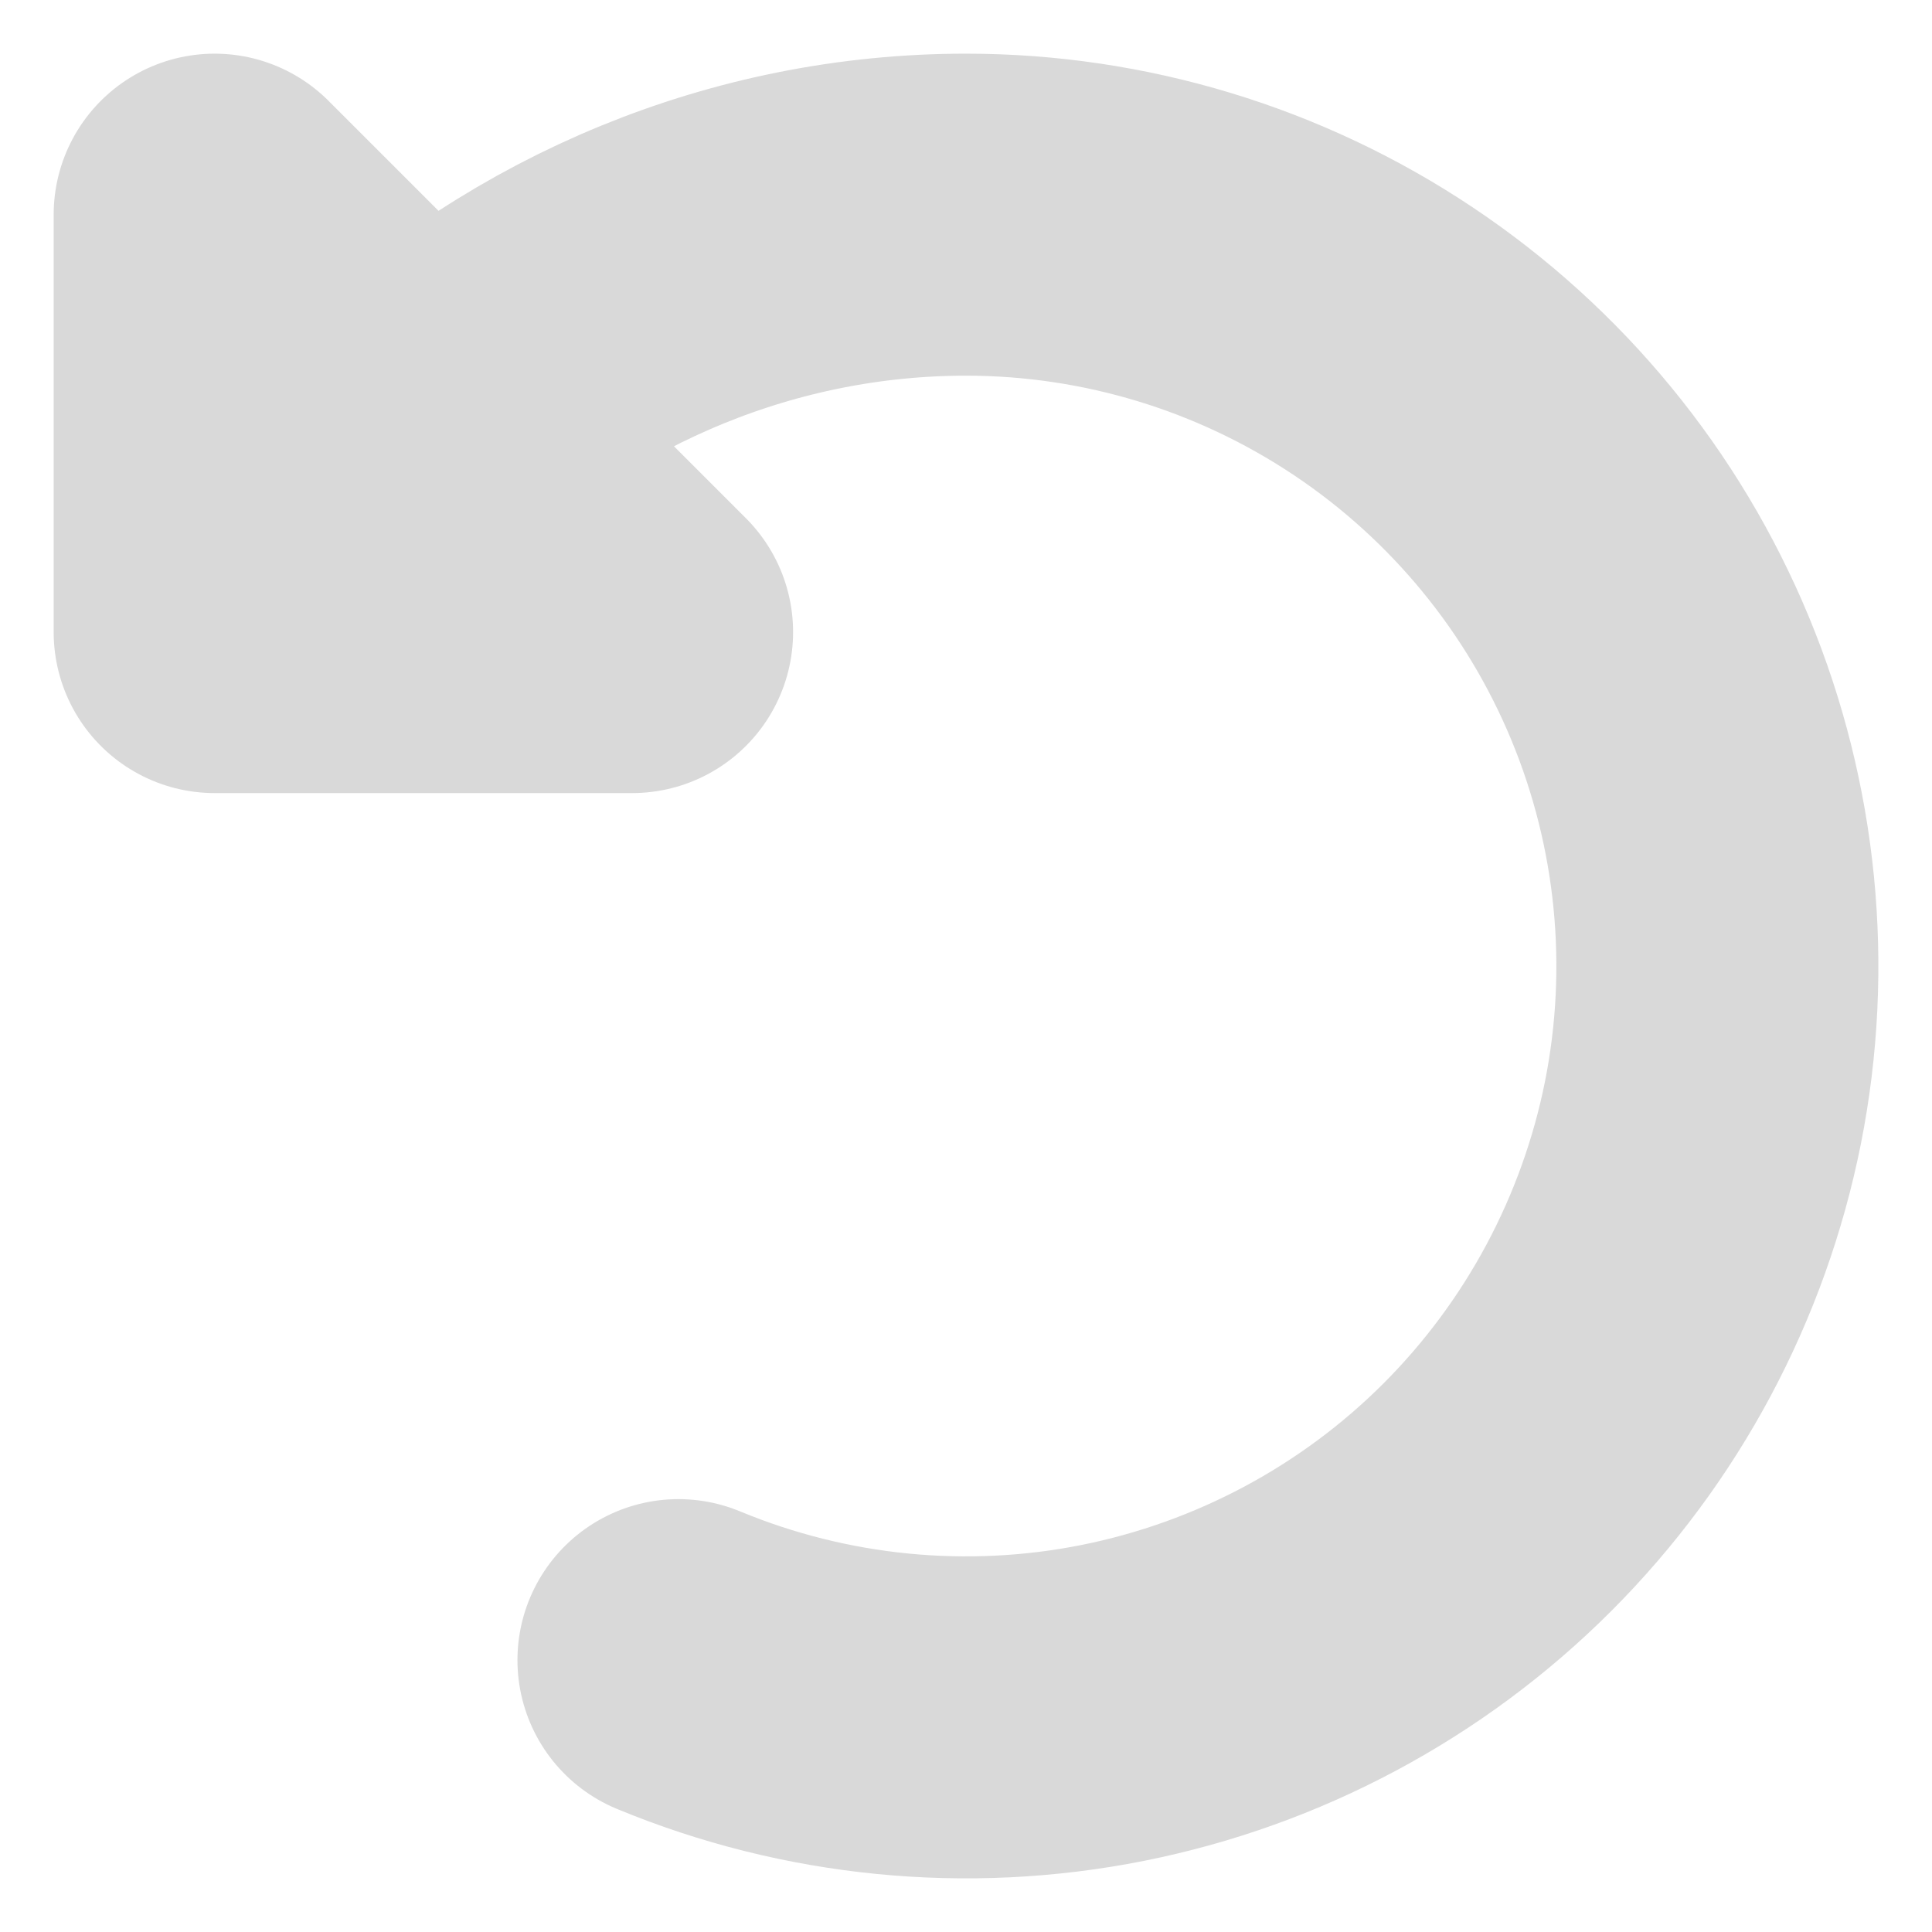
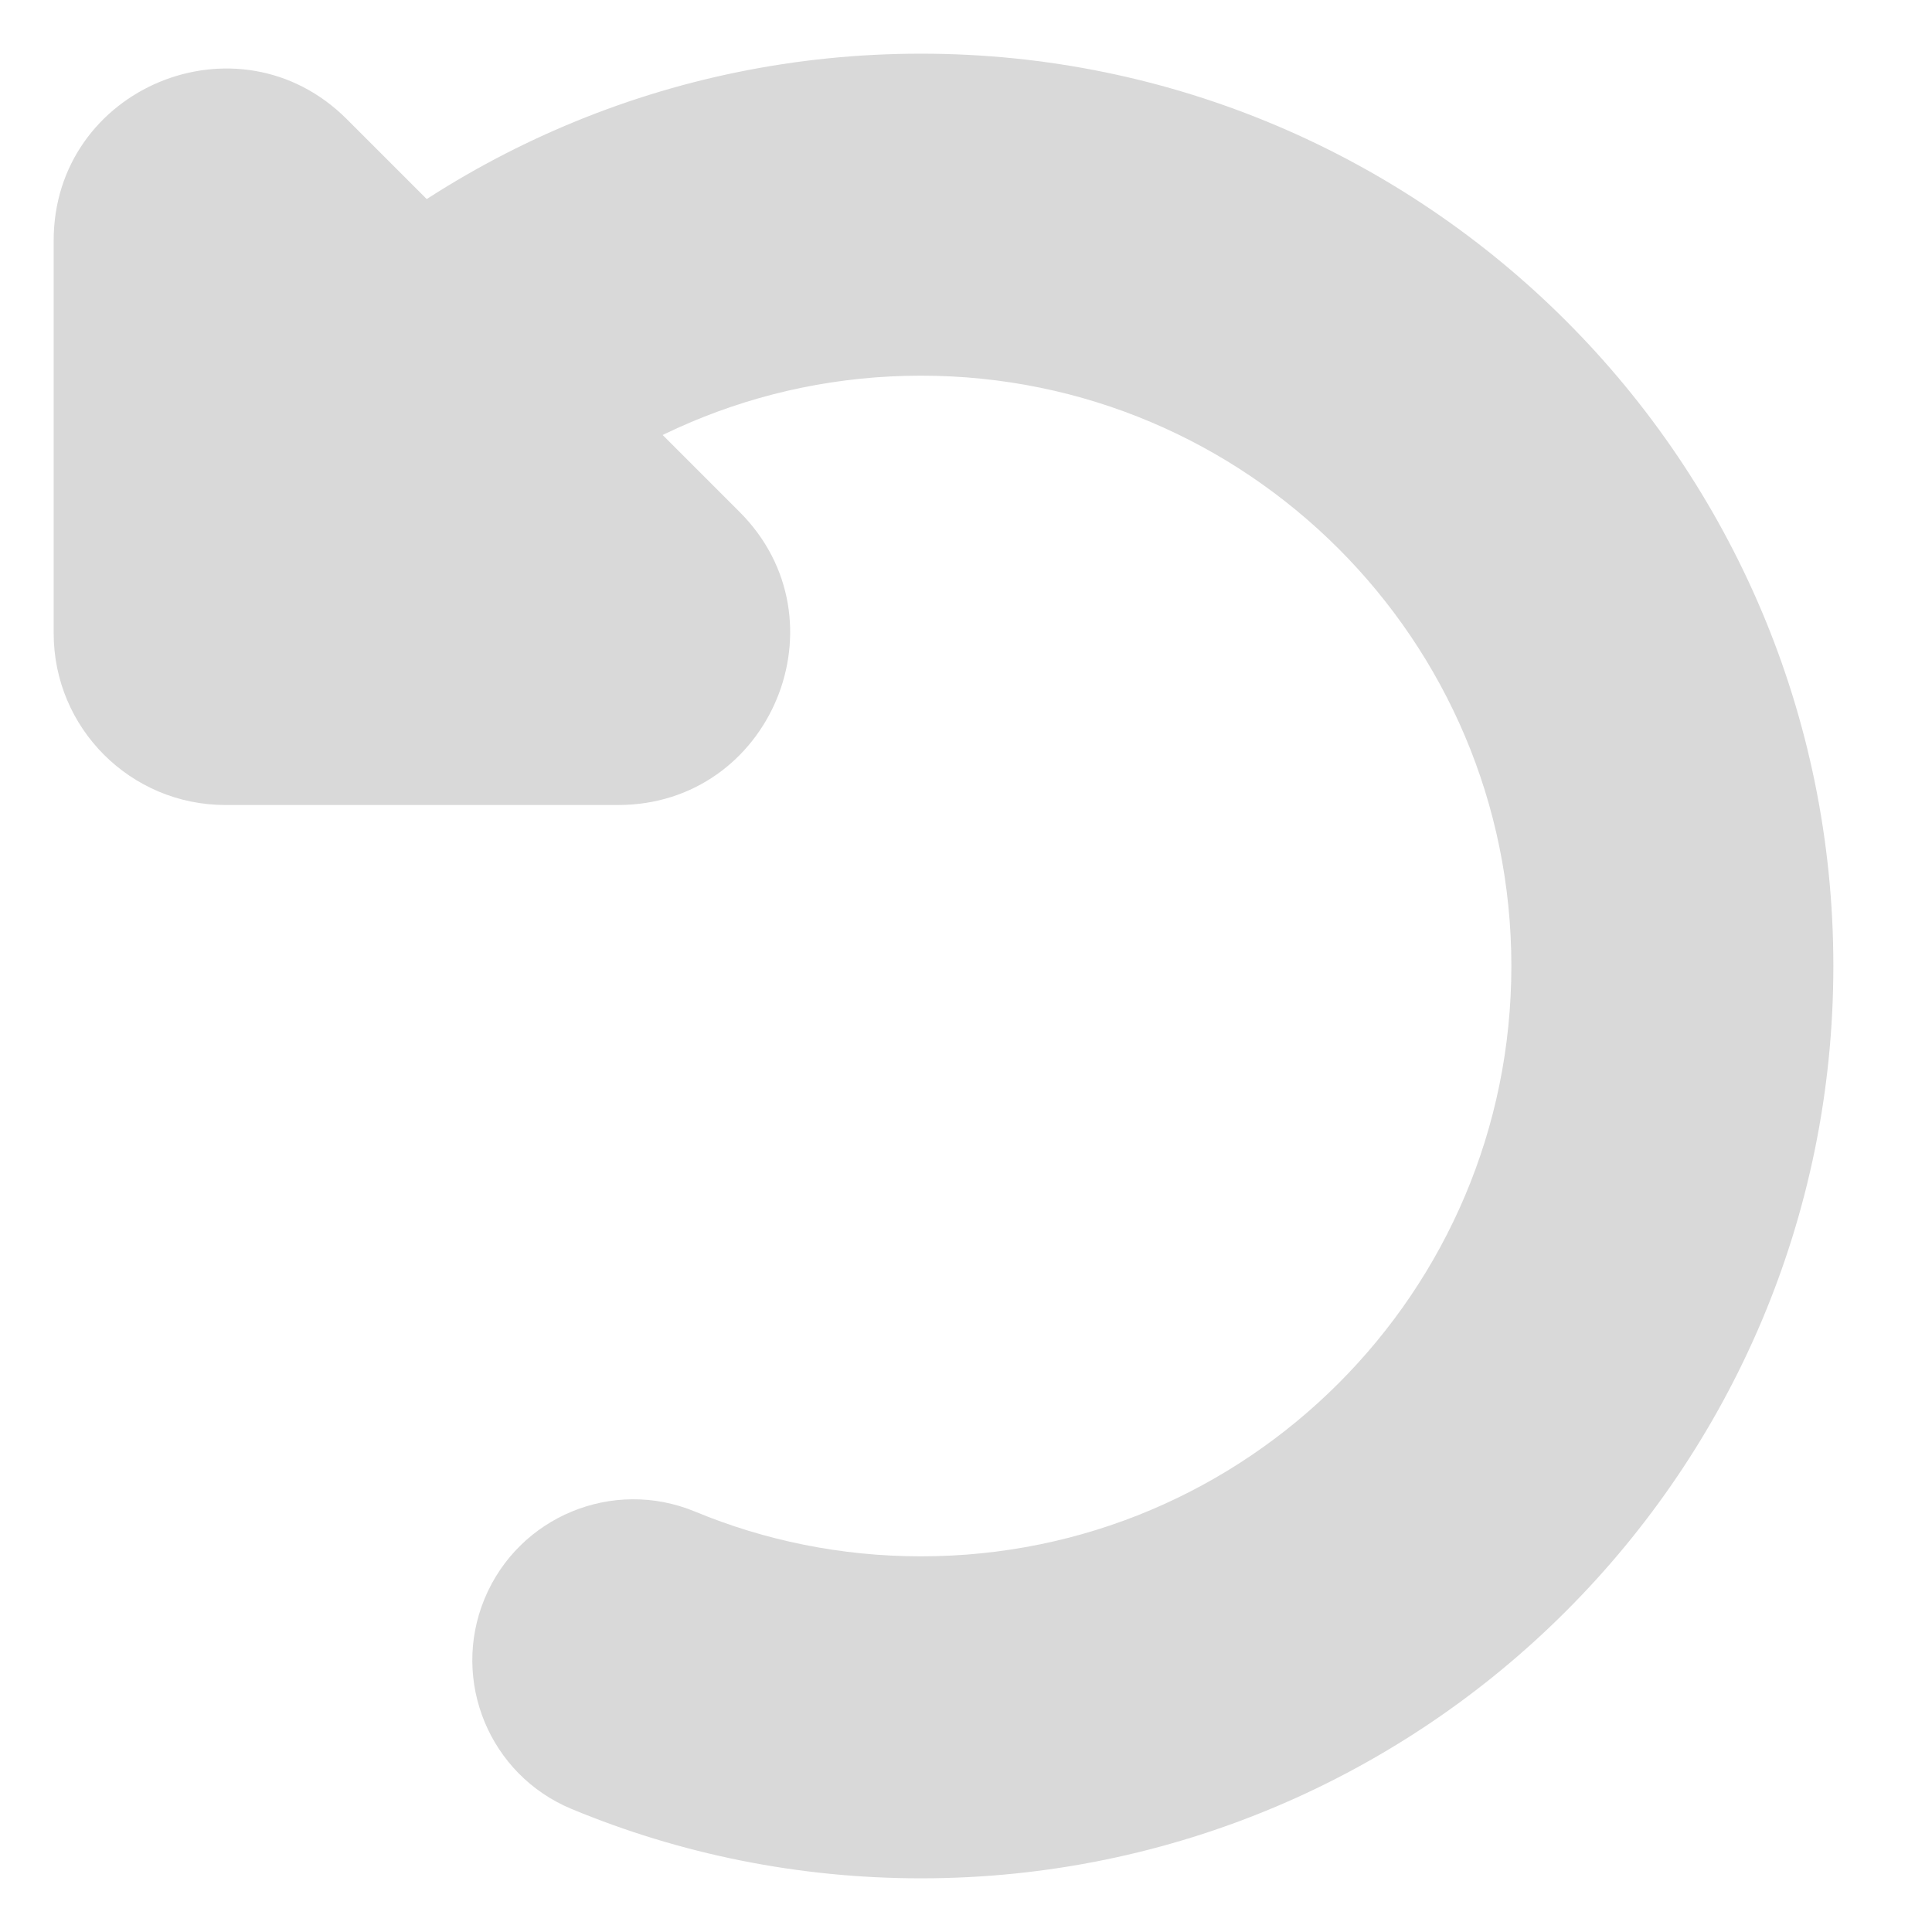
<svg xmlns="http://www.w3.org/2000/svg" width="18" height="18" viewBox="0 0 18 18" fill="none">
-   <path d="M6.321 15.467C7.6 15.997 9.008 16.136 10.366 15.866C11.723 15.595 12.971 14.929 13.95 13.95C14.929 12.971 15.595 11.723 15.866 10.366C16.136 9.008 15.997 7.6 15.467 6.321C14.937 5.042 14.04 3.949 12.889 3.18C11.738 2.411 10.384 2 9 2C7.04 2 5.166 2.778 3.758 4.131L2 5.889M2 5.889V2L5.889 5.889H2Z" stroke="#D9D9D9" stroke-width="3" stroke-linecap="round" stroke-linejoin="round" />
+   <path d="M13.532 4.052L12.471 5.112L12.471 5.112L13.532 4.052ZM6.475 14.083C5.71 13.766 4.833 14.129 4.515 14.894C4.198 15.659 4.561 16.537 5.326 16.854L6.475 14.083ZM2.17 2.171L3.231 1.11L2.17 2.171ZM4.69 5.112C5.687 4.115 7.061 3.5 8.581 3.5V0.5C6.233 0.5 4.105 1.454 2.568 2.992L4.69 5.112ZM8.581 3.5C10.101 3.5 11.474 4.115 12.471 5.112L14.593 2.992C13.056 1.454 10.928 0.5 8.581 0.5V3.5ZM12.471 5.112C13.467 6.109 14.081 7.481 14.081 9H17.081C17.081 6.654 16.128 4.528 14.593 2.992L12.471 5.112ZM14.081 9C14.081 10.519 13.467 11.892 12.47 12.889L14.591 15.01C16.128 13.474 17.081 11.347 17.081 9H14.081ZM12.47 12.889C11.473 13.886 10.1 14.5 8.581 14.5V17.5C10.927 17.5 13.055 16.547 14.591 15.01L12.47 12.889ZM8.581 14.5C7.832 14.5 7.122 14.351 6.475 14.083L5.326 16.854C6.33 17.271 7.431 17.5 8.581 17.5V14.5ZM3.5 5.9L3.5 2.241L0.5 2.242L0.5 5.9L3.5 5.9ZM1.11 3.231L4.769 6.89L6.89 4.769L3.231 1.11L1.11 3.231ZM5.759 4.5H2.1V7.5H5.759V4.5ZM4.769 6.89C3.887 6.008 4.511 4.5 5.759 4.5V7.5C7.184 7.5 7.898 5.776 6.89 4.769L4.769 6.89ZM3.5 2.241C3.5 3.489 1.992 4.113 1.11 3.231L3.231 1.11C2.223 0.102 0.499 0.816 0.5 2.242L3.5 2.241ZM0.5 5.9C0.5 6.784 1.216 7.5 2.1 7.5V4.5C2.873 4.5 3.5 5.127 3.5 5.9L0.5 5.9Z" fill="#D9D9D9" />
</svg>
